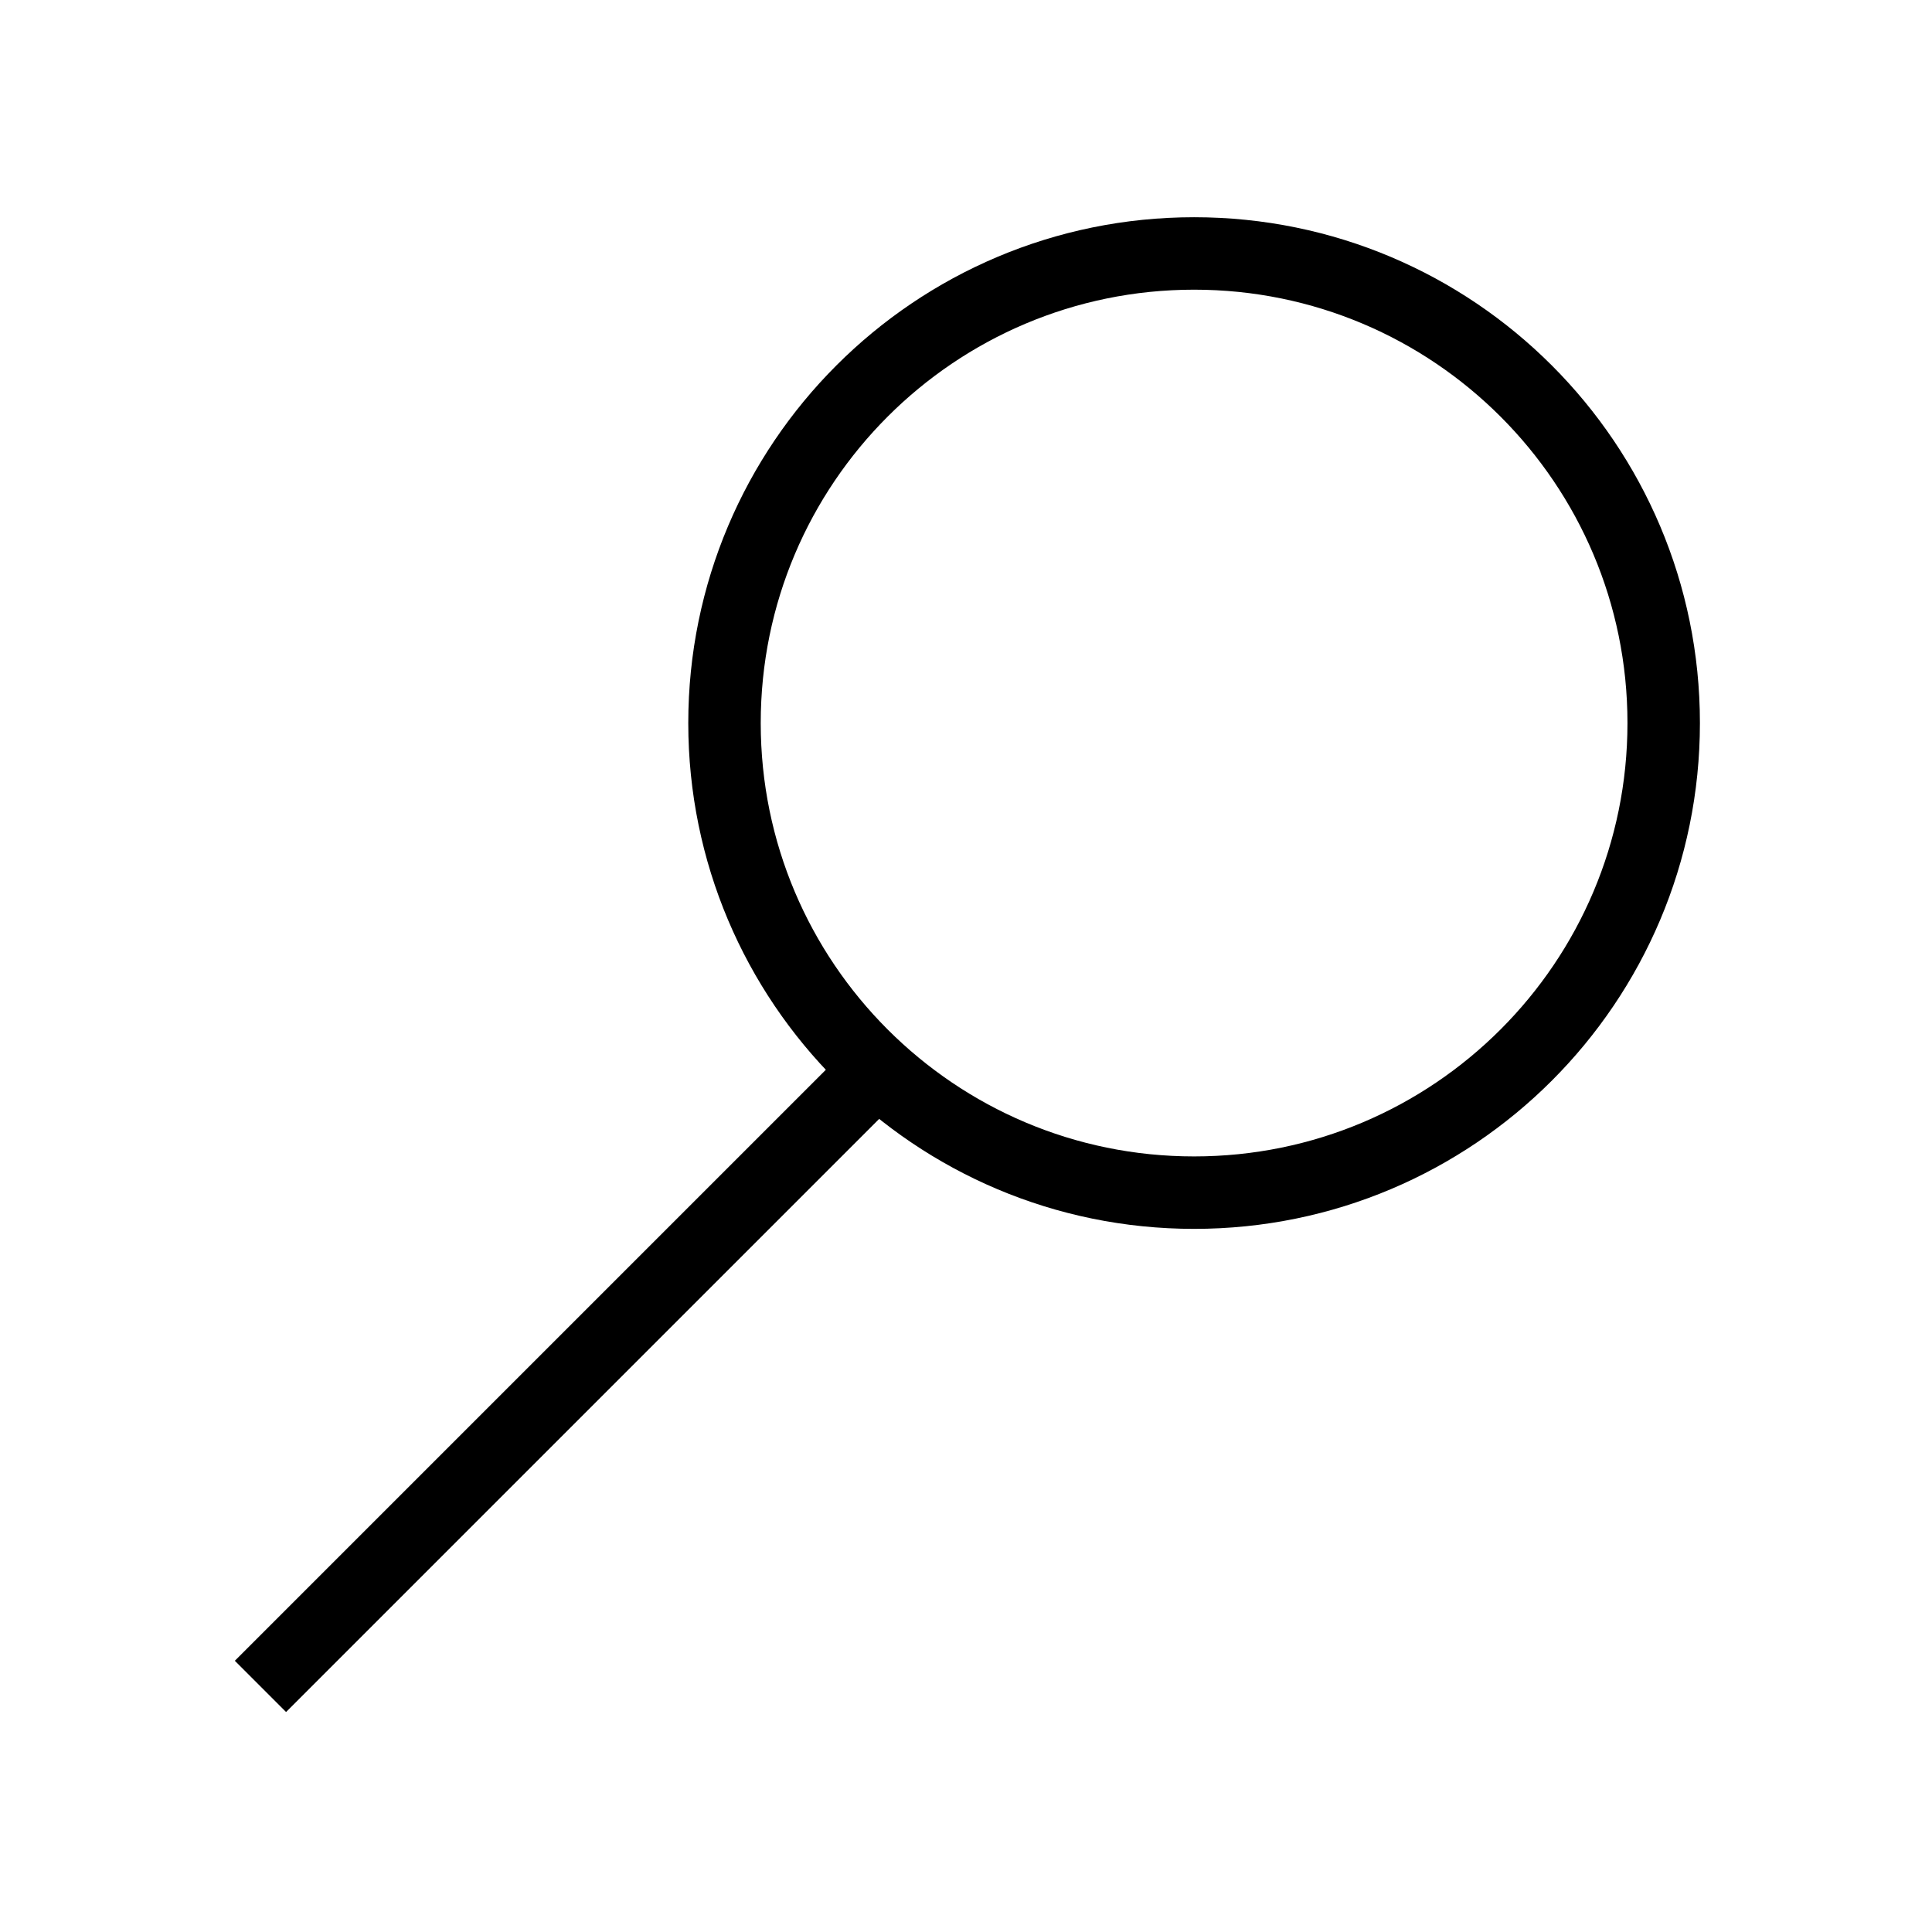
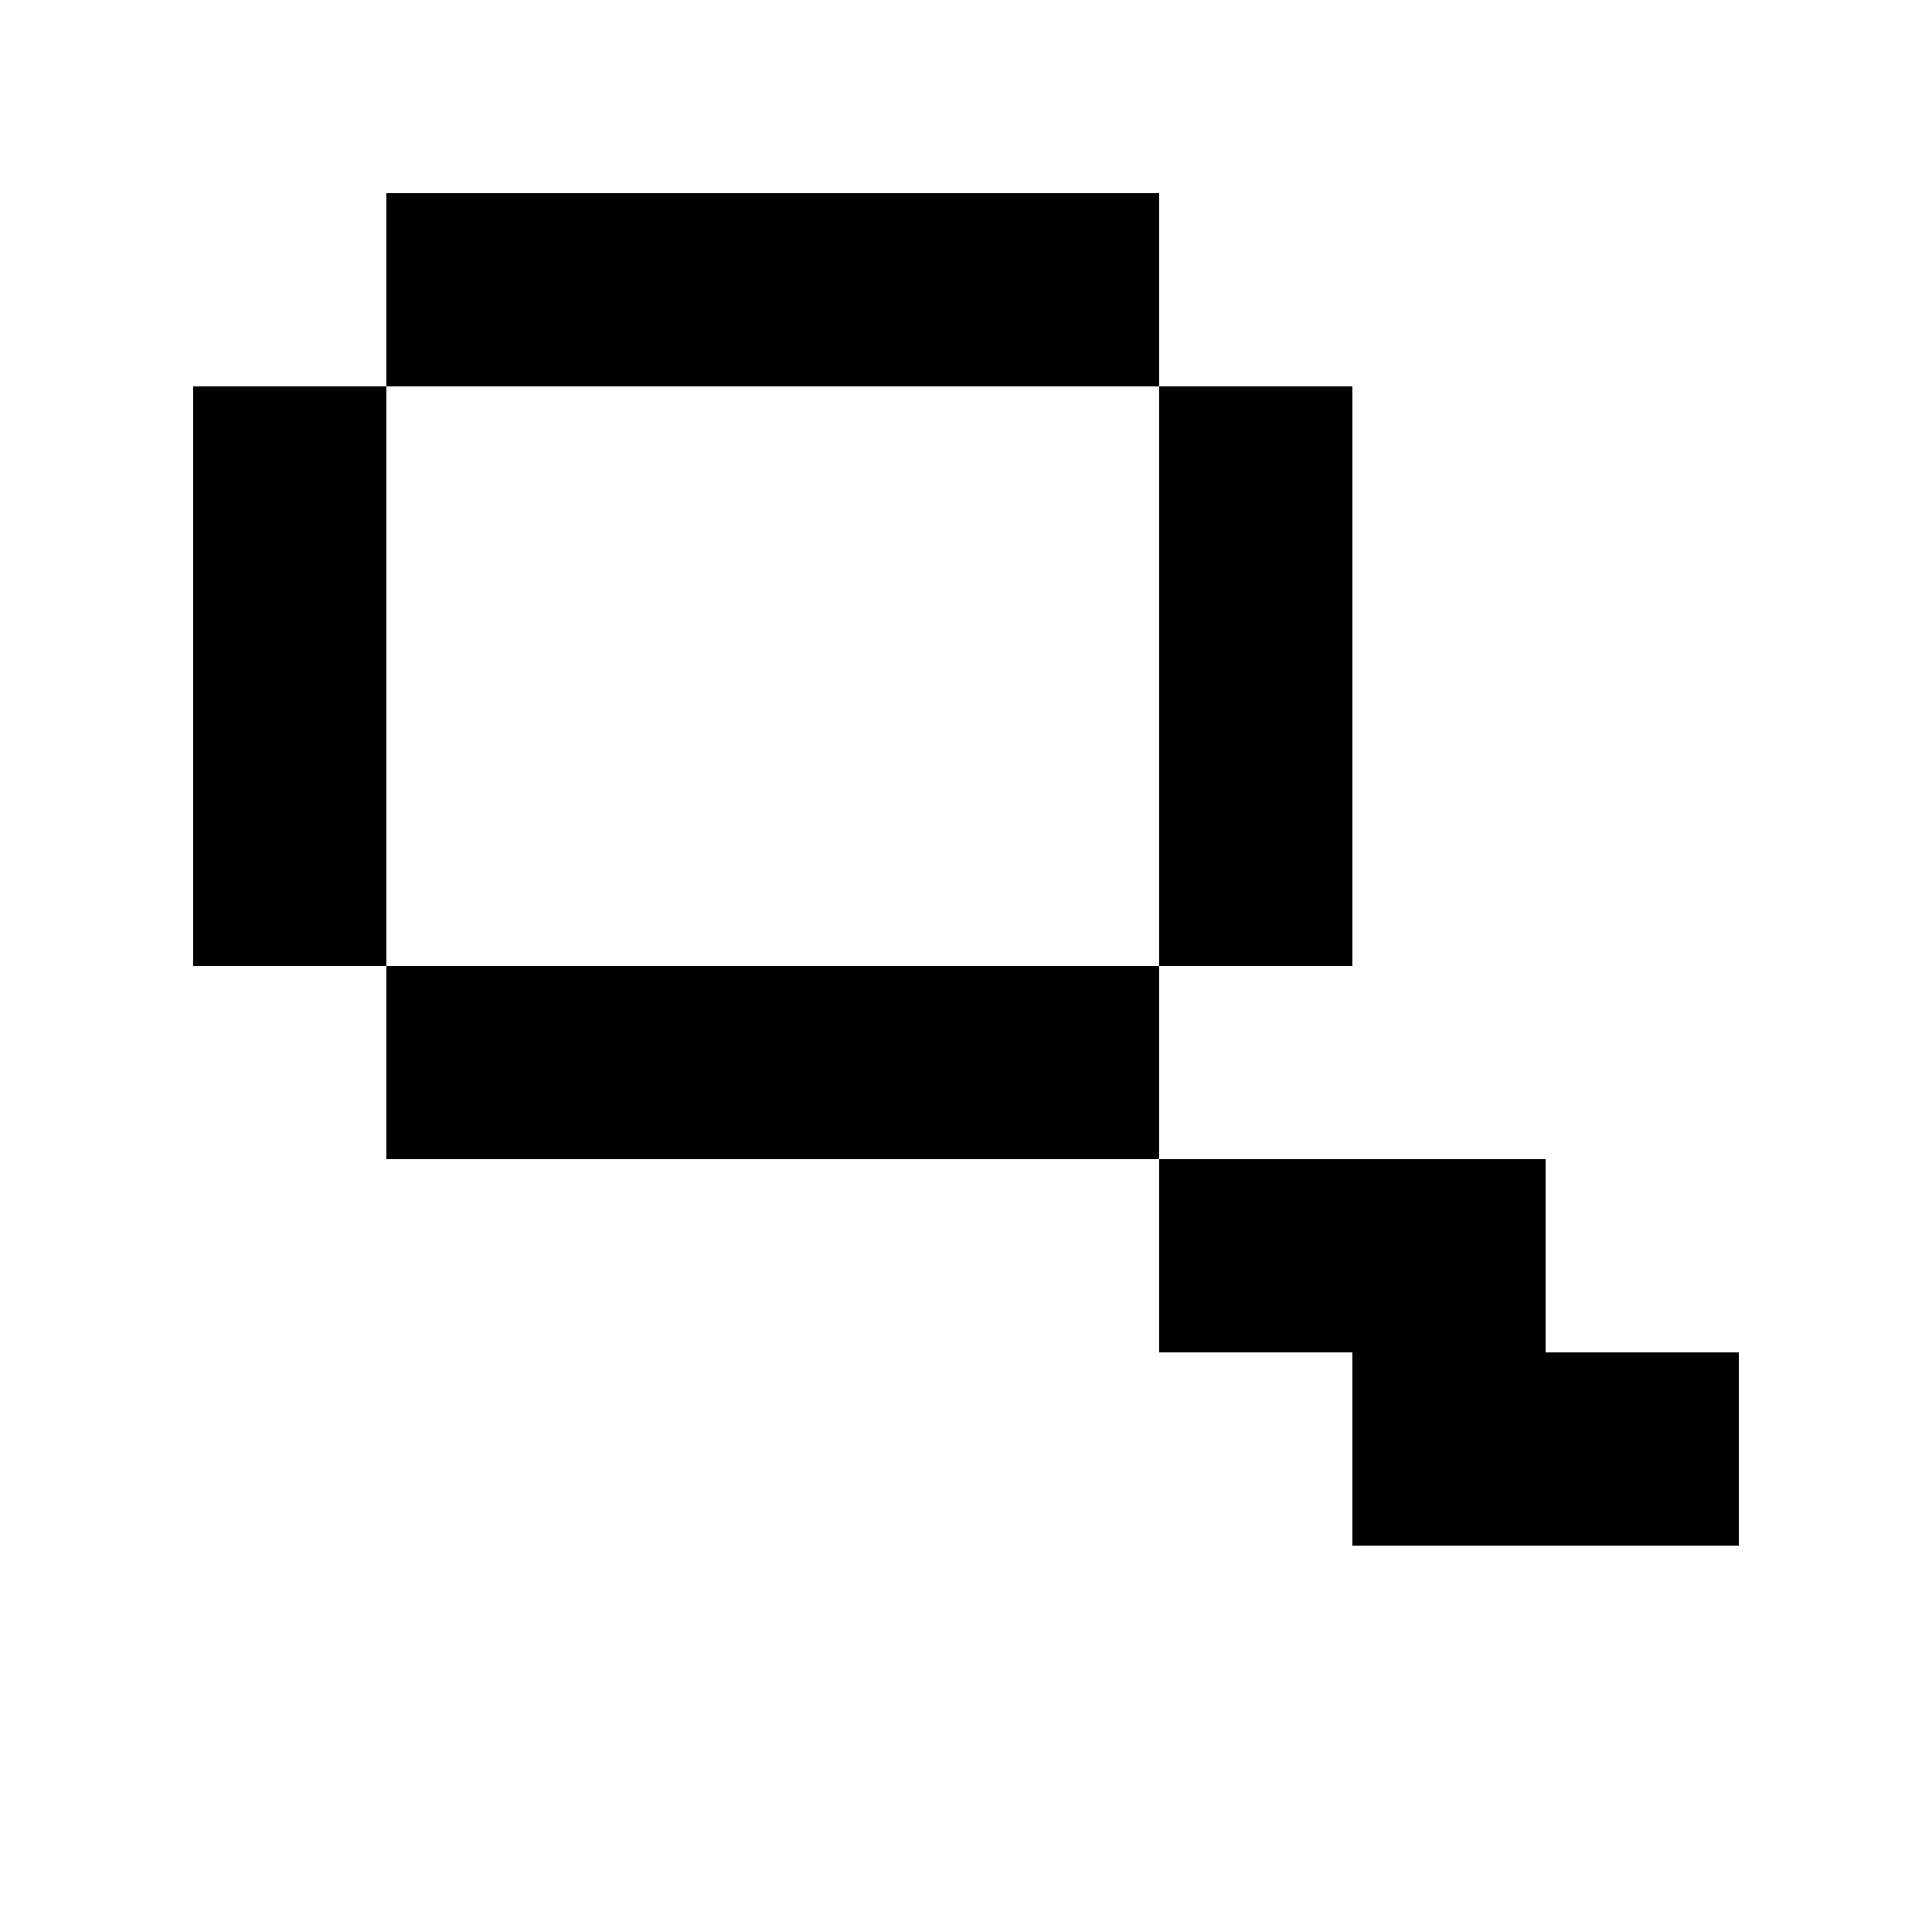
- <svg xmlns="http://www.w3.org/2000/svg" version="1.1" width="48" height="48" viewBox="0 0 48 48" enable-background="new 0 0 24.00 24.00" xml:space="preserve" id="svg4">
-   <defs id="defs8" />
-   <circle style="fill:none;stroke:#000000;stroke-width:1.8;stroke-linejoin:round;stroke-opacity:1;stroke-miterlimit:4;stroke-dasharray:none" id="path833" cx="29.667" cy="17.964" r="11.667" />
-   <path style="fill:none;stroke:#000000;stroke-width:1.8;stroke-linecap:butt;stroke-linejoin:miter;stroke-opacity:1;stroke-miterlimit:4;stroke-dasharray:none" d="M 6.471,41.898 21.471,26.898" id="path835" />
+ <svg xmlns="http://www.w3.org/2000/svg" viewBox="0 0 10 10" width="48" height="48" shape-rendering="crispEdges" fill="#000">
+   <path d="M2 1h4v1h-4zM1 2h1v1h-1zM6 2h1v1h-1zM1 3h1v1h-1zM6 3h1v1h-1zM1 4h1v1h-1zM6 4h1v1h-1zM2 5h4v1h-4zM6 6h2v1h-2zM7 7h2v1h-2z" />
</svg>
